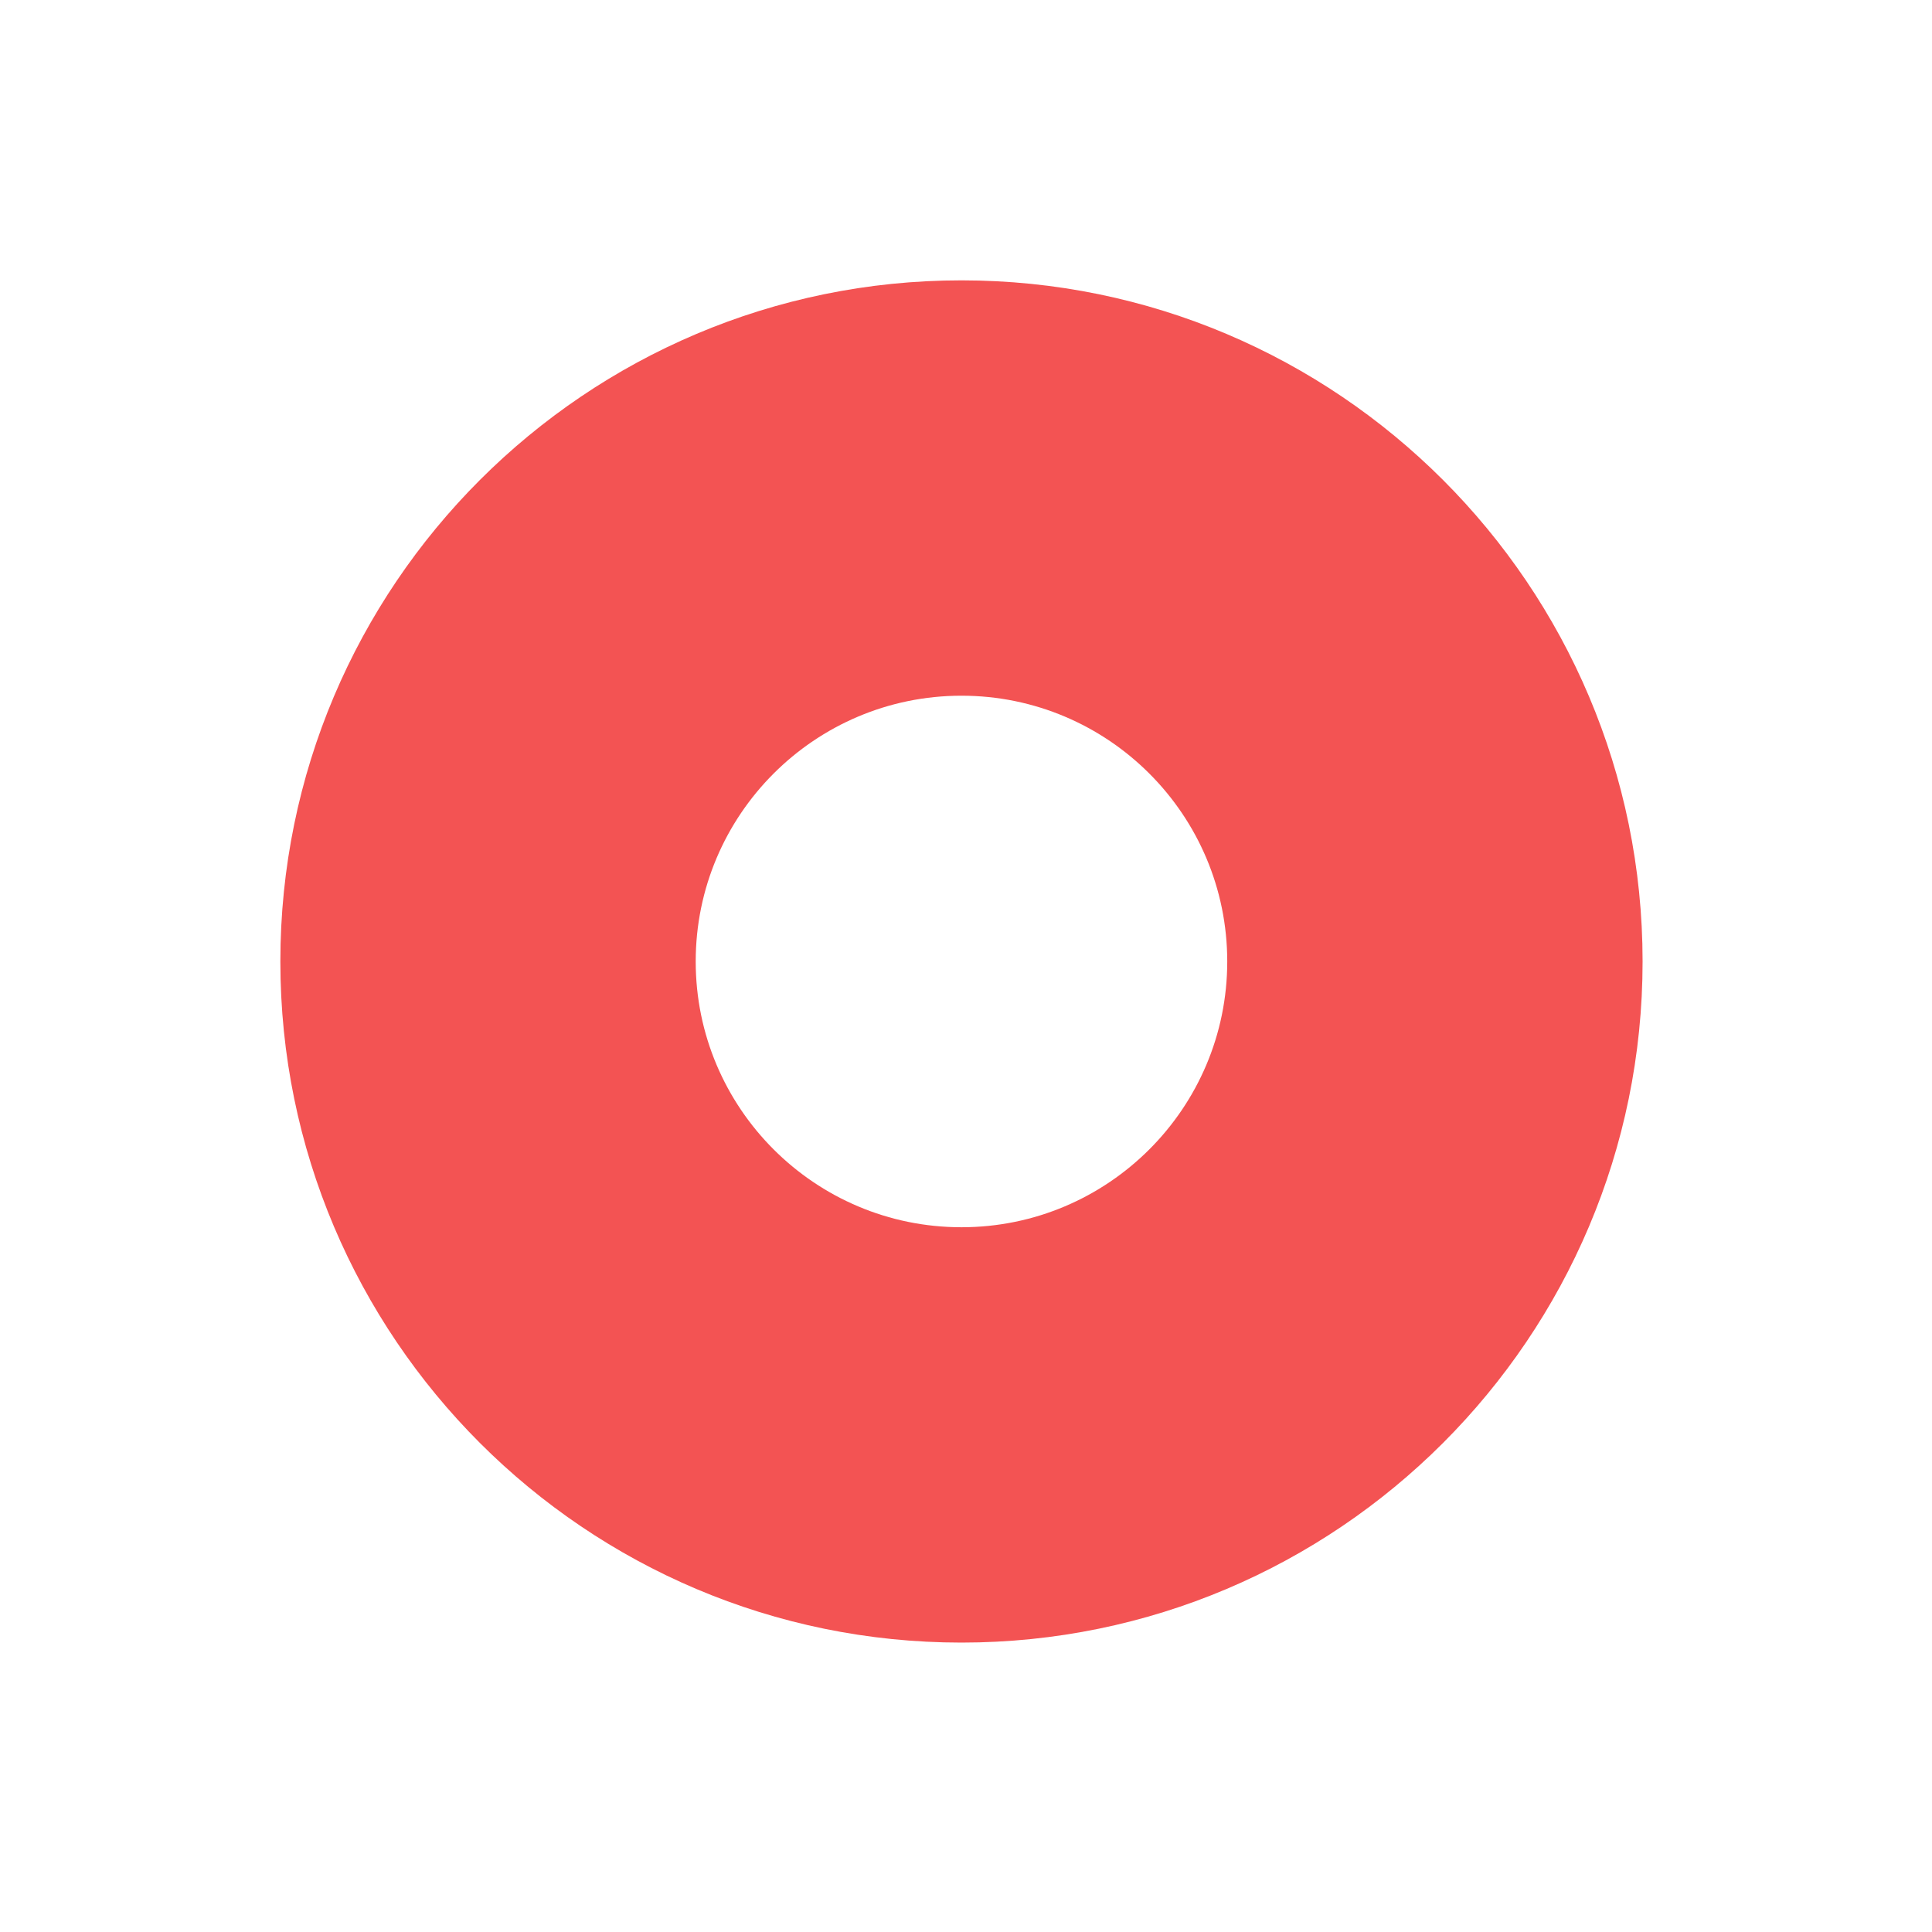
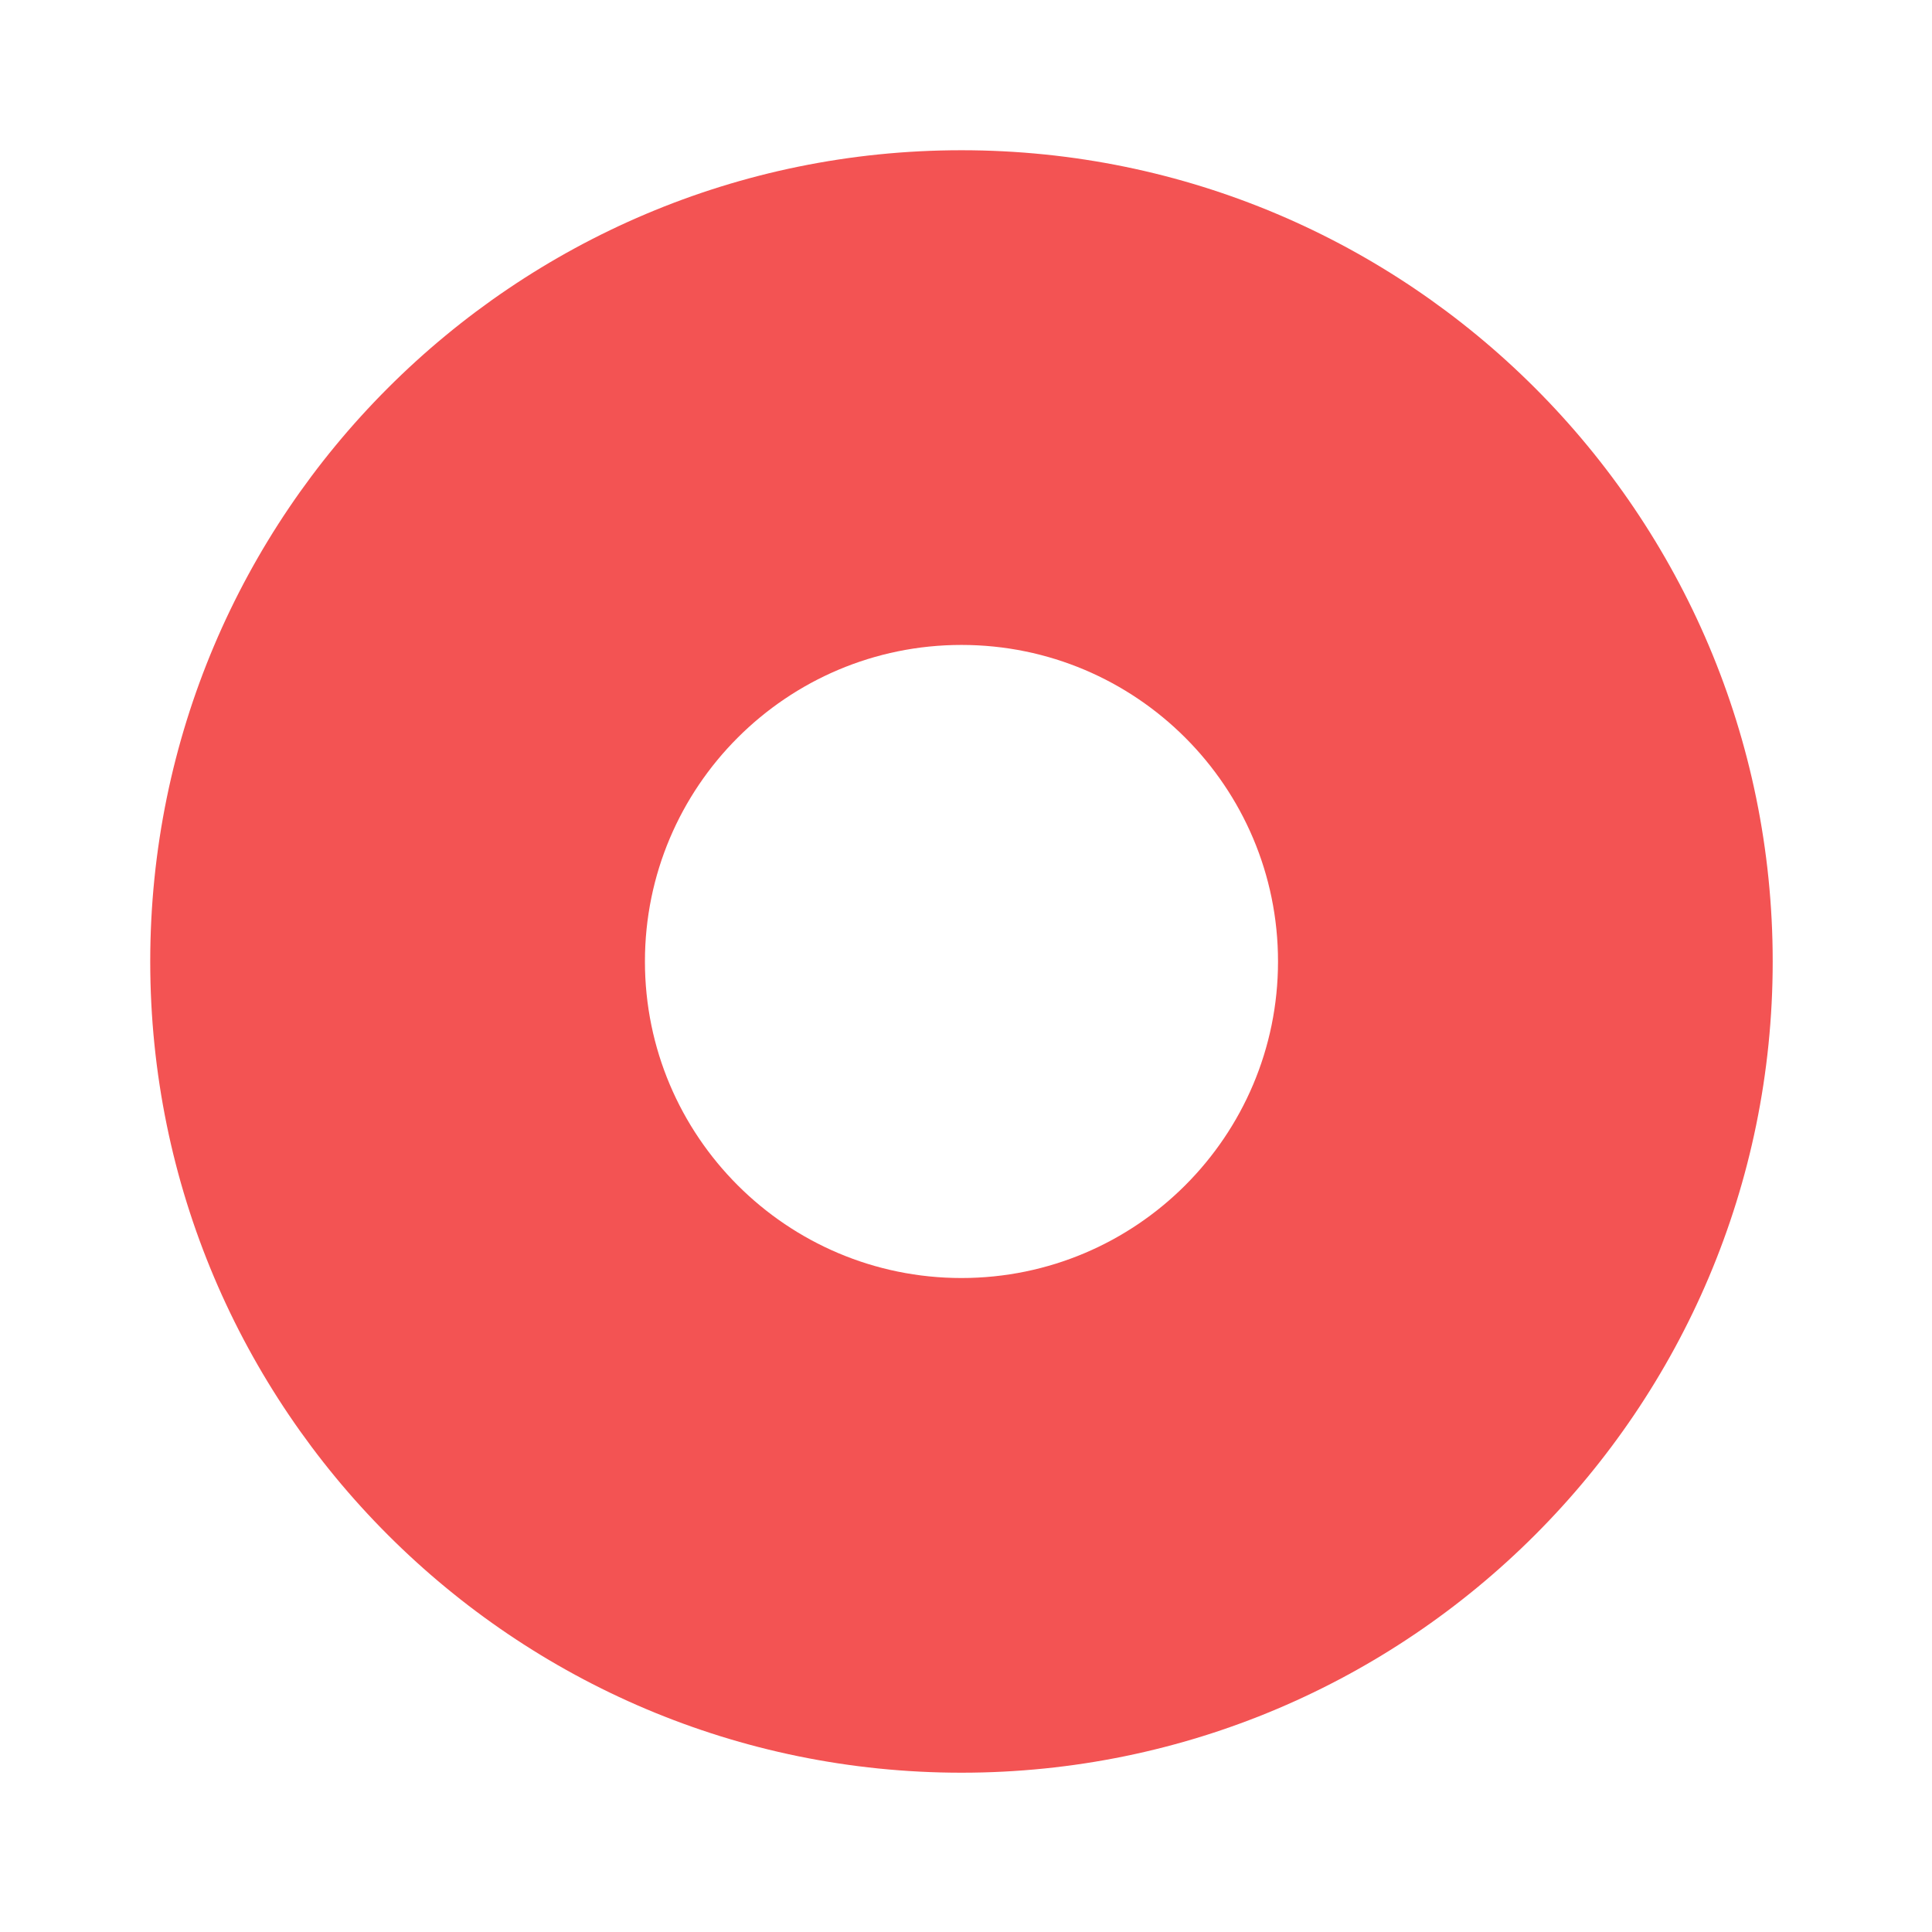
<svg xmlns="http://www.w3.org/2000/svg" width="100%" height="100%" viewBox="0 0 178 178" version="1.1" xml:space="preserve" style="fill-rule:evenodd;clip-rule:evenodd;stroke-linejoin:round;stroke-miterlimit:2;">
-   <g transform="matrix(1,0,0,1,0,-284.3148)">
-     <g id="wk" transform="matrix(0.278212,0,0,0.319339,445.7714,205.6174)">
+   <g transform="matrix(1,0,0,1,0,-1054.472)">
+     <g id="wk" transform="matrix(0.278212,0,0,0.319339,445.7714,975.7751)">
      <rect x="-1602.271" y="246.438" width="636.799" height="554.787" style="fill:none;" />
-       <g transform="matrix(3.011953,0,0,2.62405,-3909.604,-5927.603)">
+       <g transform="matrix(3.587347,0,0,3.12534,-4411.217,-7160.066)">
        <path d="M871.771,2383.692C913.102,2383.692 946.658,2417.248 946.658,2458.58C946.658,2499.911 913.102,2533.467 871.771,2533.467C830.439,2533.467 796.883,2499.911 796.883,2458.58C796.883,2417.248 830.439,2383.692 871.771,2383.692ZM871.771,2429.359C855.643,2429.359 842.55,2442.452 842.55,2458.58C842.55,2474.707 855.643,2487.801 871.771,2487.801C887.898,2487.801 900.992,2474.707 900.992,2458.58C900.992,2442.452 887.898,2429.359 871.771,2429.359Z" style="fill:rgb(243,83,83);" />
      </g>
    </g>
  </g>
</svg>
